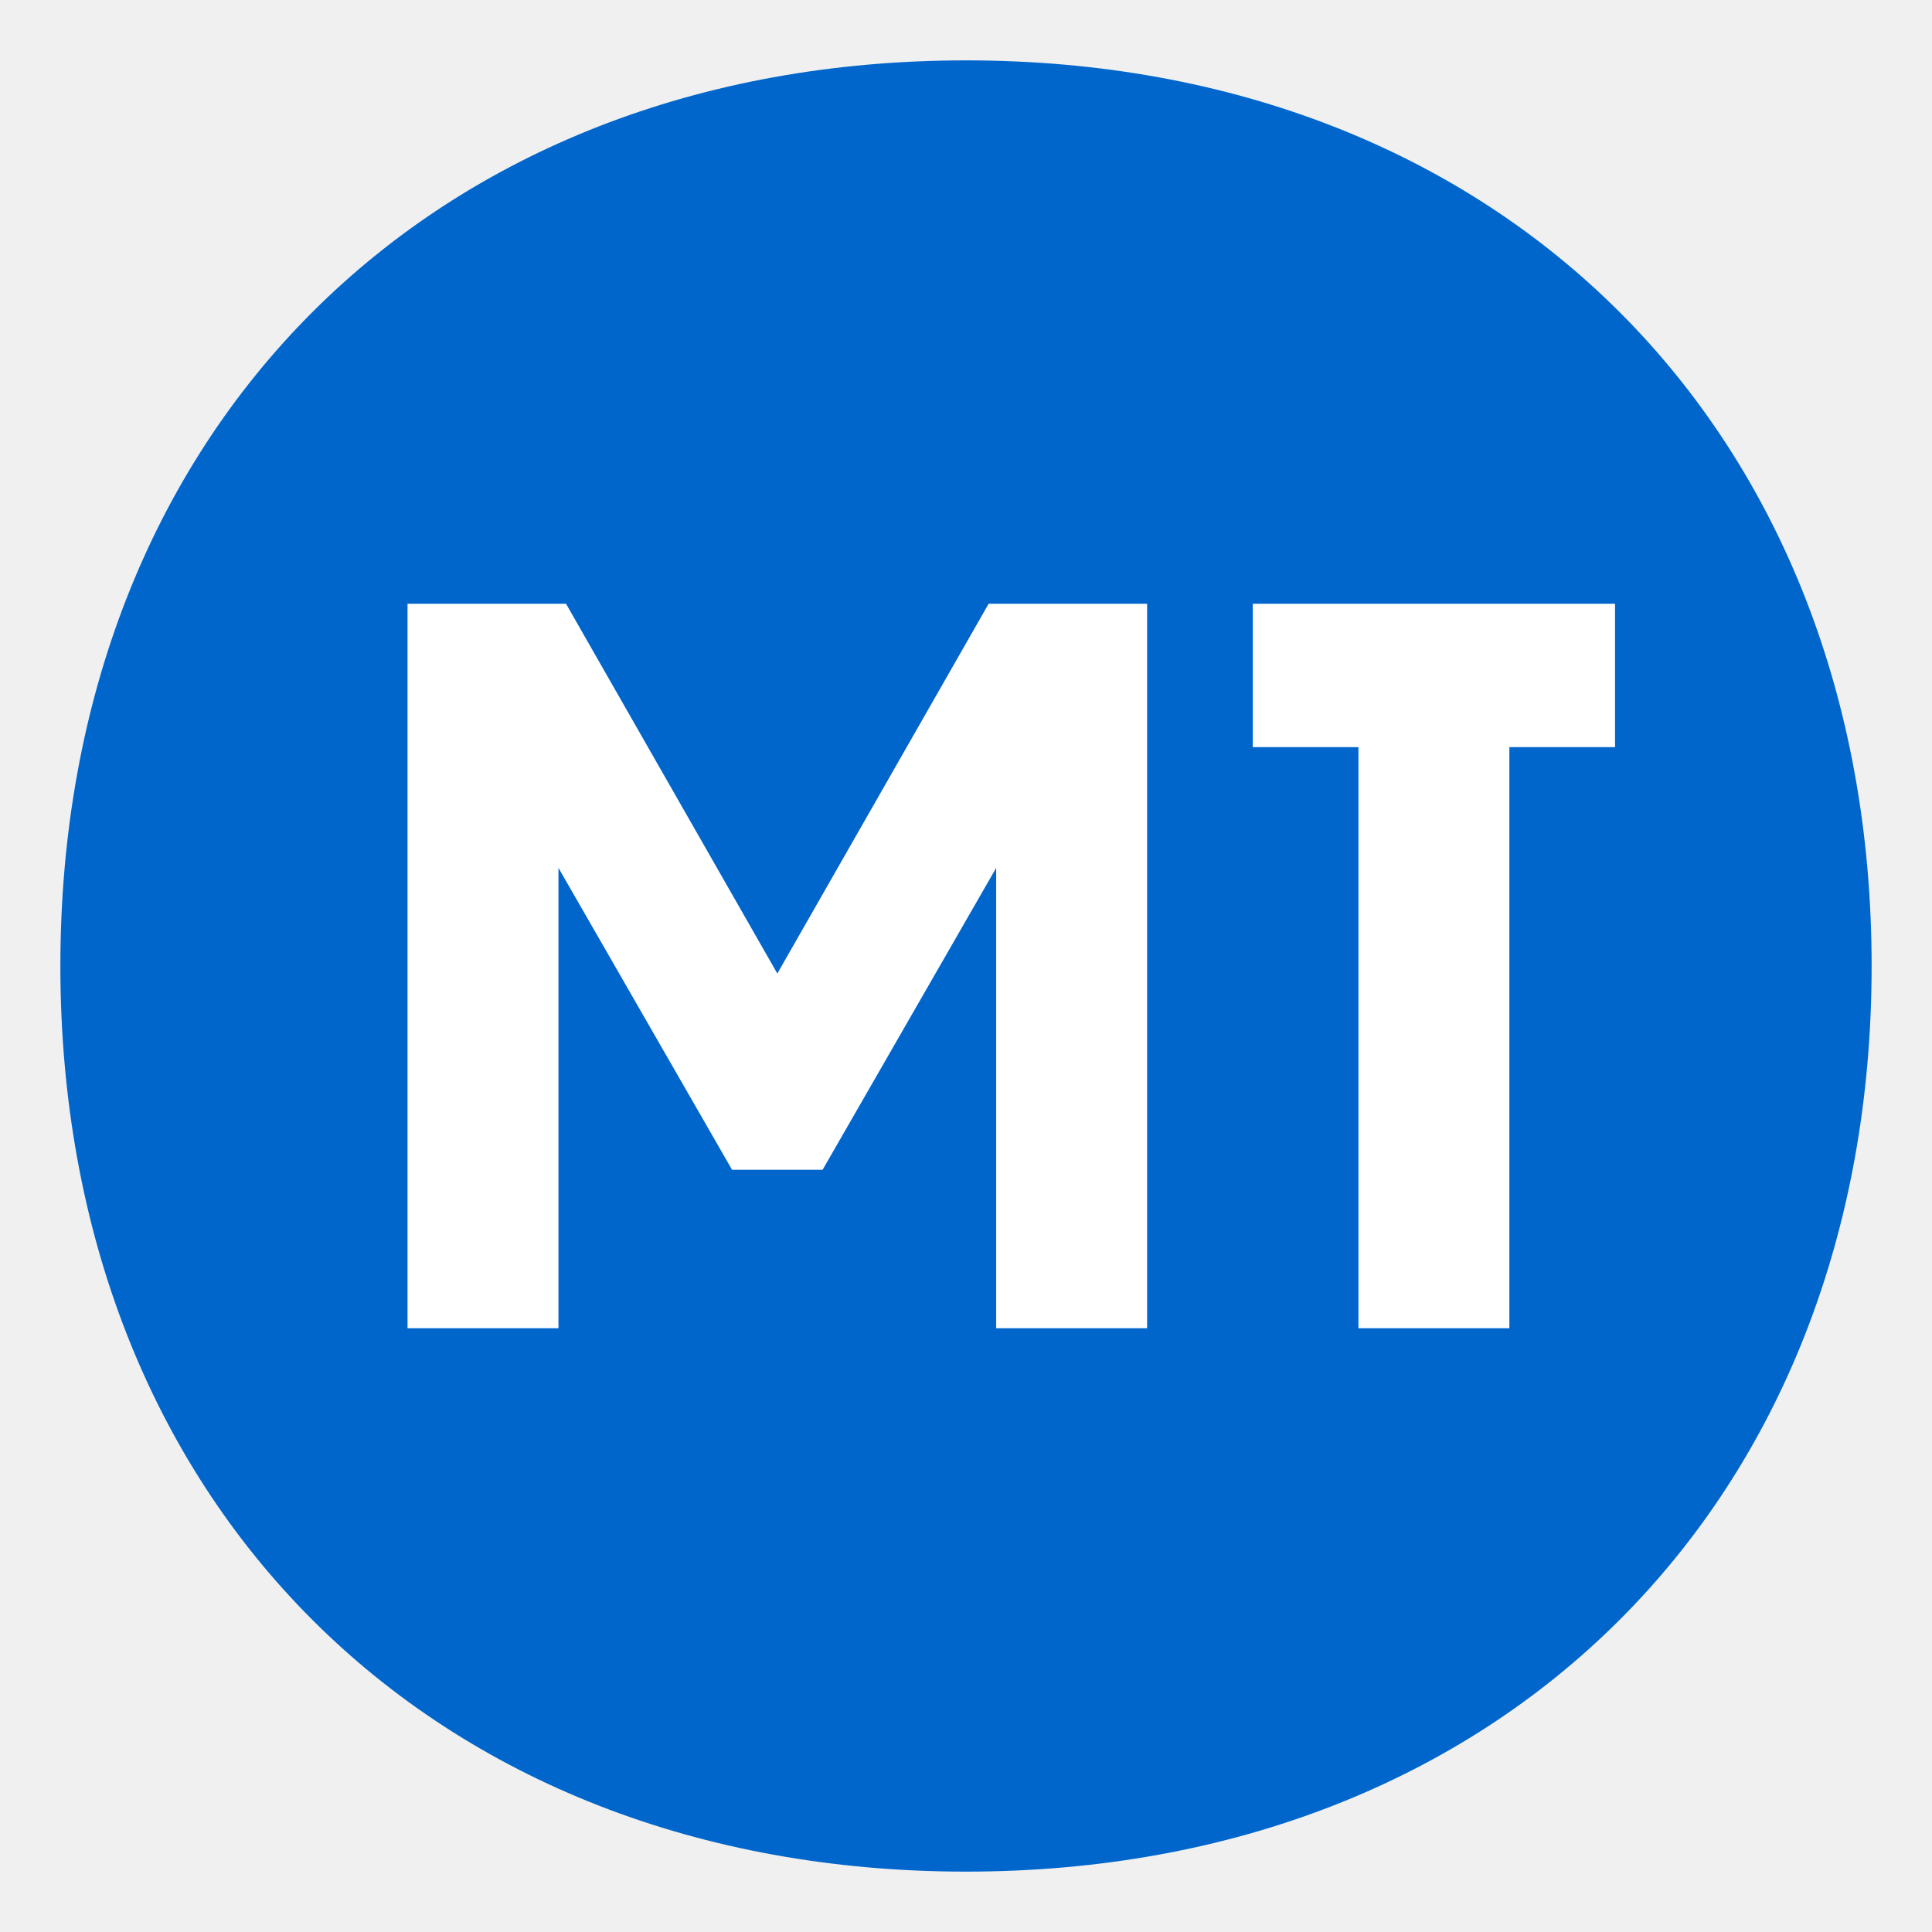
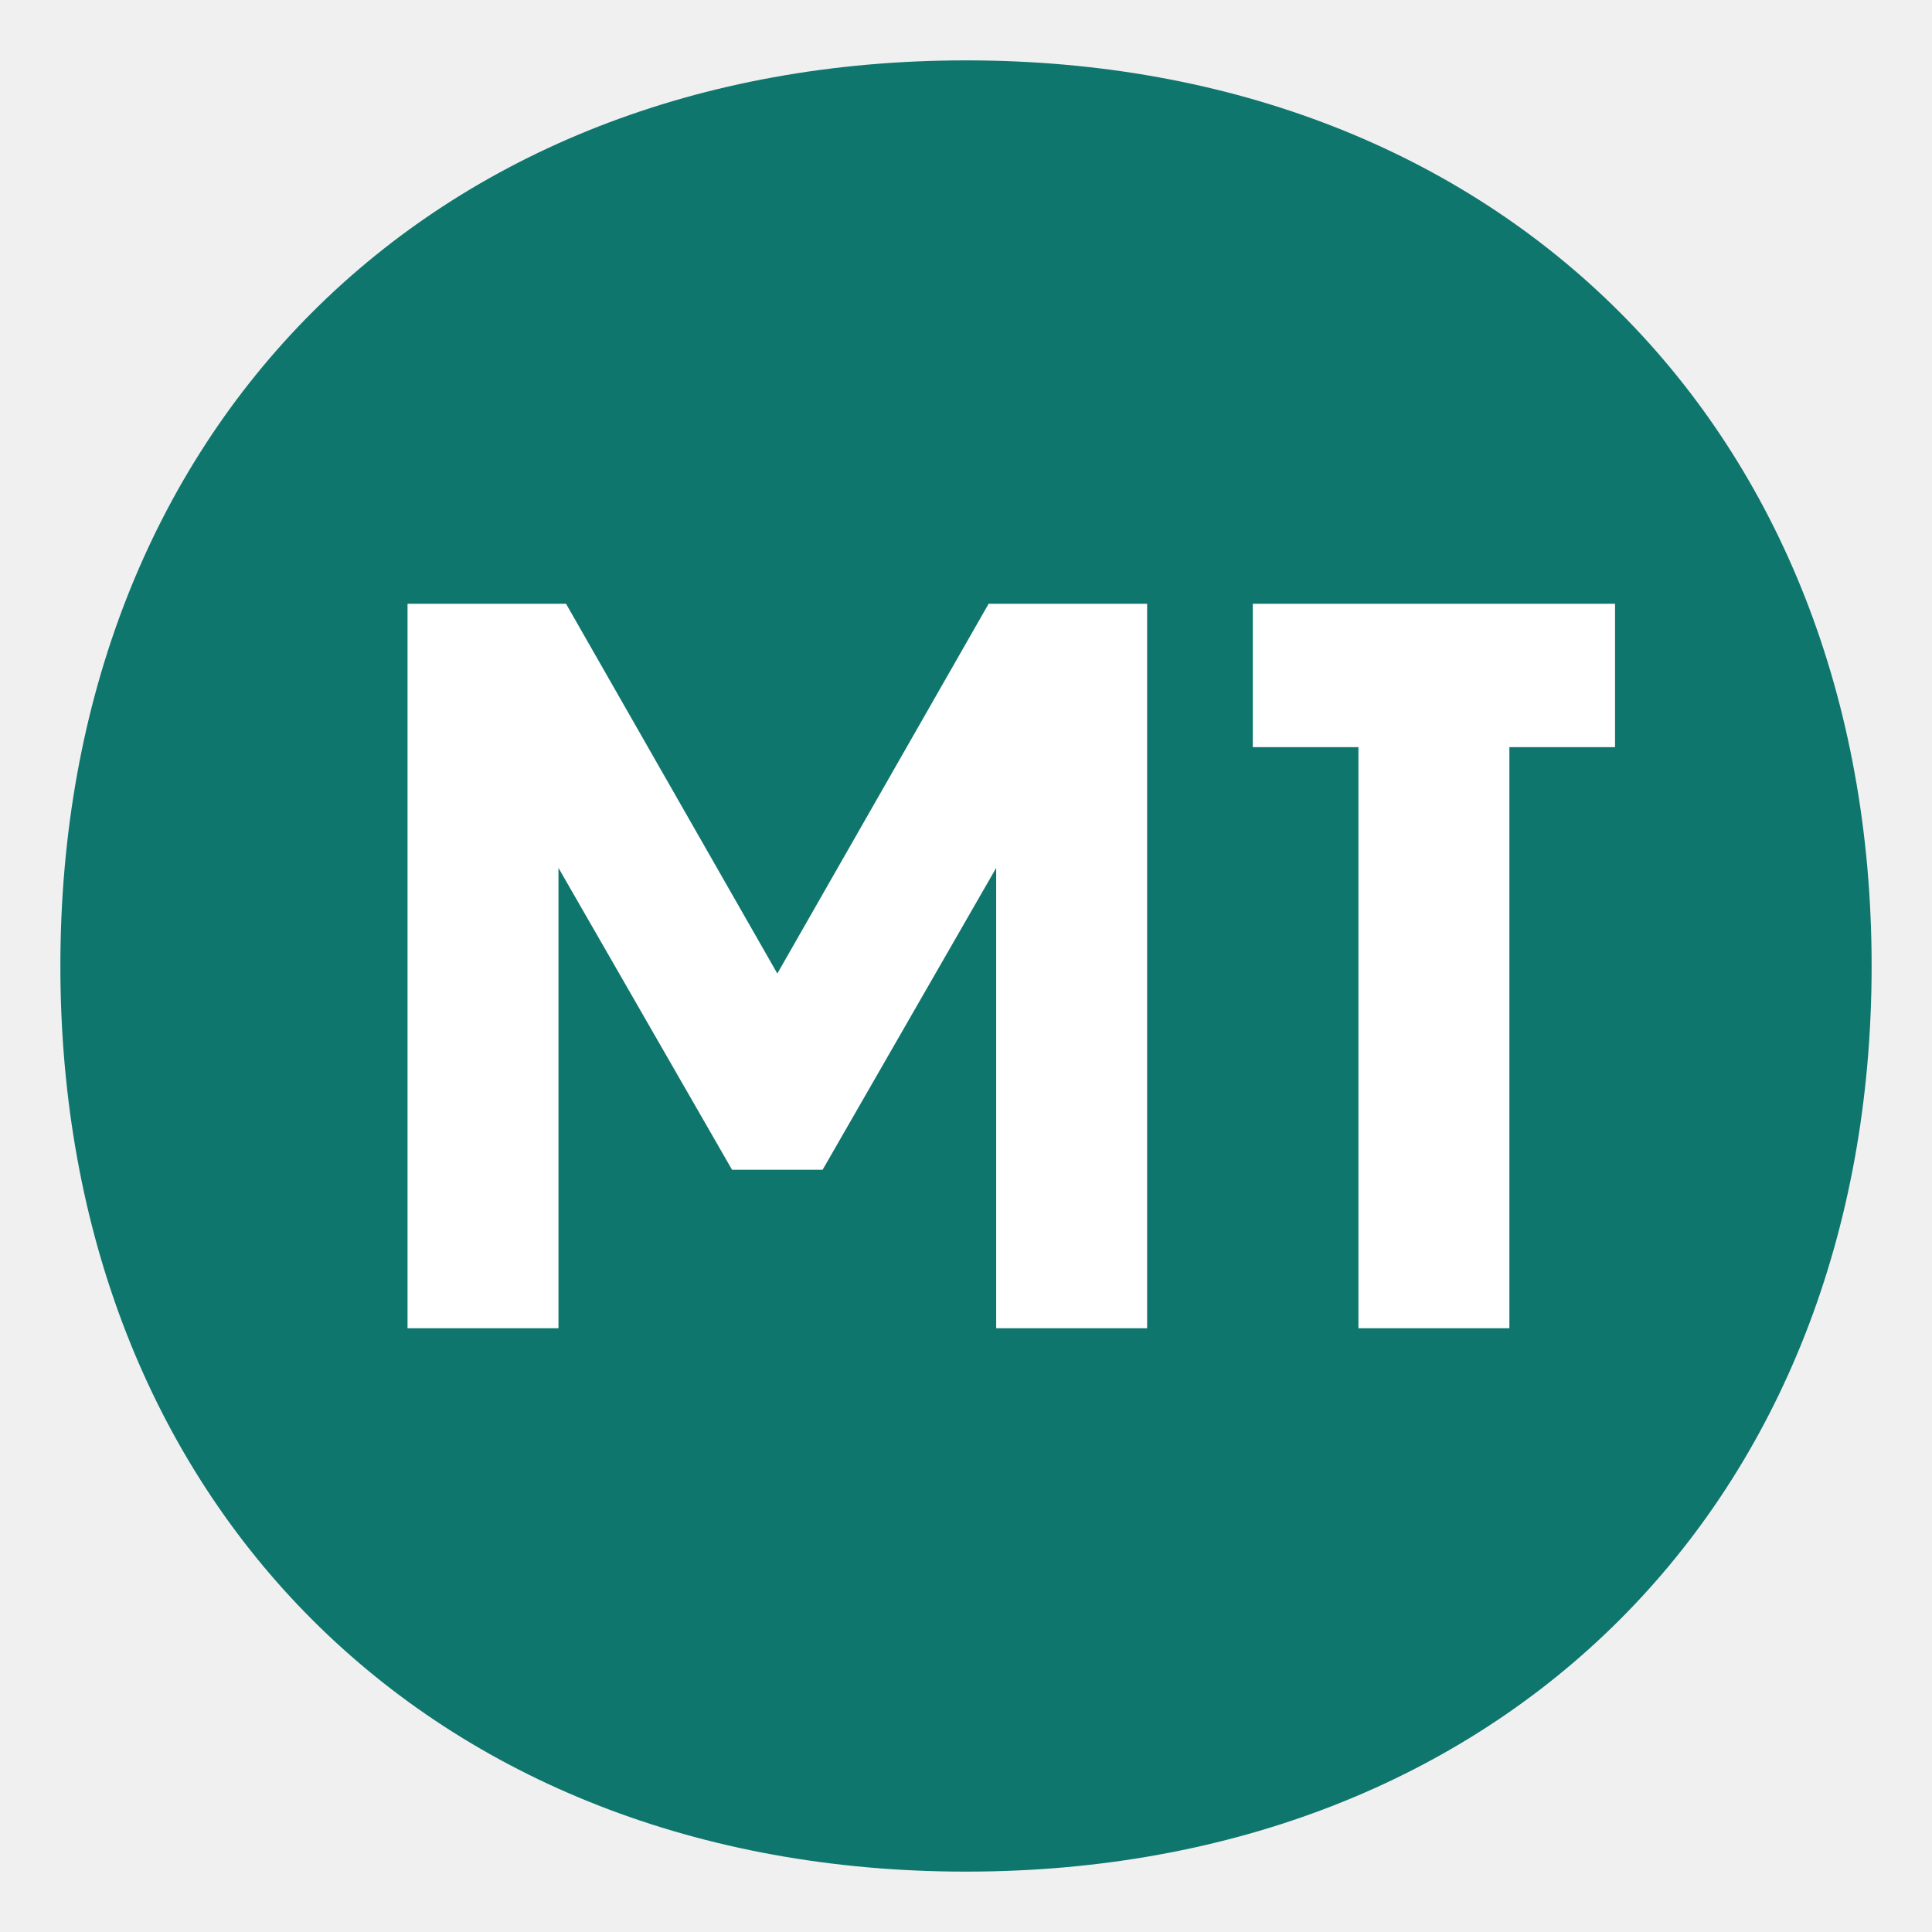
<svg xmlns="http://www.w3.org/2000/svg" viewBox="0 0 128 128" fill="none">
  <style>
-     .bg { fill: #0066CC; }
+     .bg { fill: #0F766E; }
    .fg { fill: #FFFFFF; }
    @media (prefers-color-scheme: dark) {
-       .bg { fill: #409CFF; }
-       .fg { fill: #121212; }
+       .bg { fill: #2DD4BF; }
+       .fg { fill: #0E1013; }
    }
  </style>
  <path class="bg" d="M64 4C99.5 4 124 28.5 124 64C124 99.5 99.5 124 64 124C28.5 124 4 99.5 4 64C4 28.5 28.5 4 64 4Z" />
  <path class="fg" d="M27 88V40H37.5L51.5 64.5L65.5 40H76V88H66V57.5L54.5 77.5H48.5L37 57.5V88H27ZM83 49.5V40H107V49.5H100V88H90V49.5H83Z" />
</svg>
